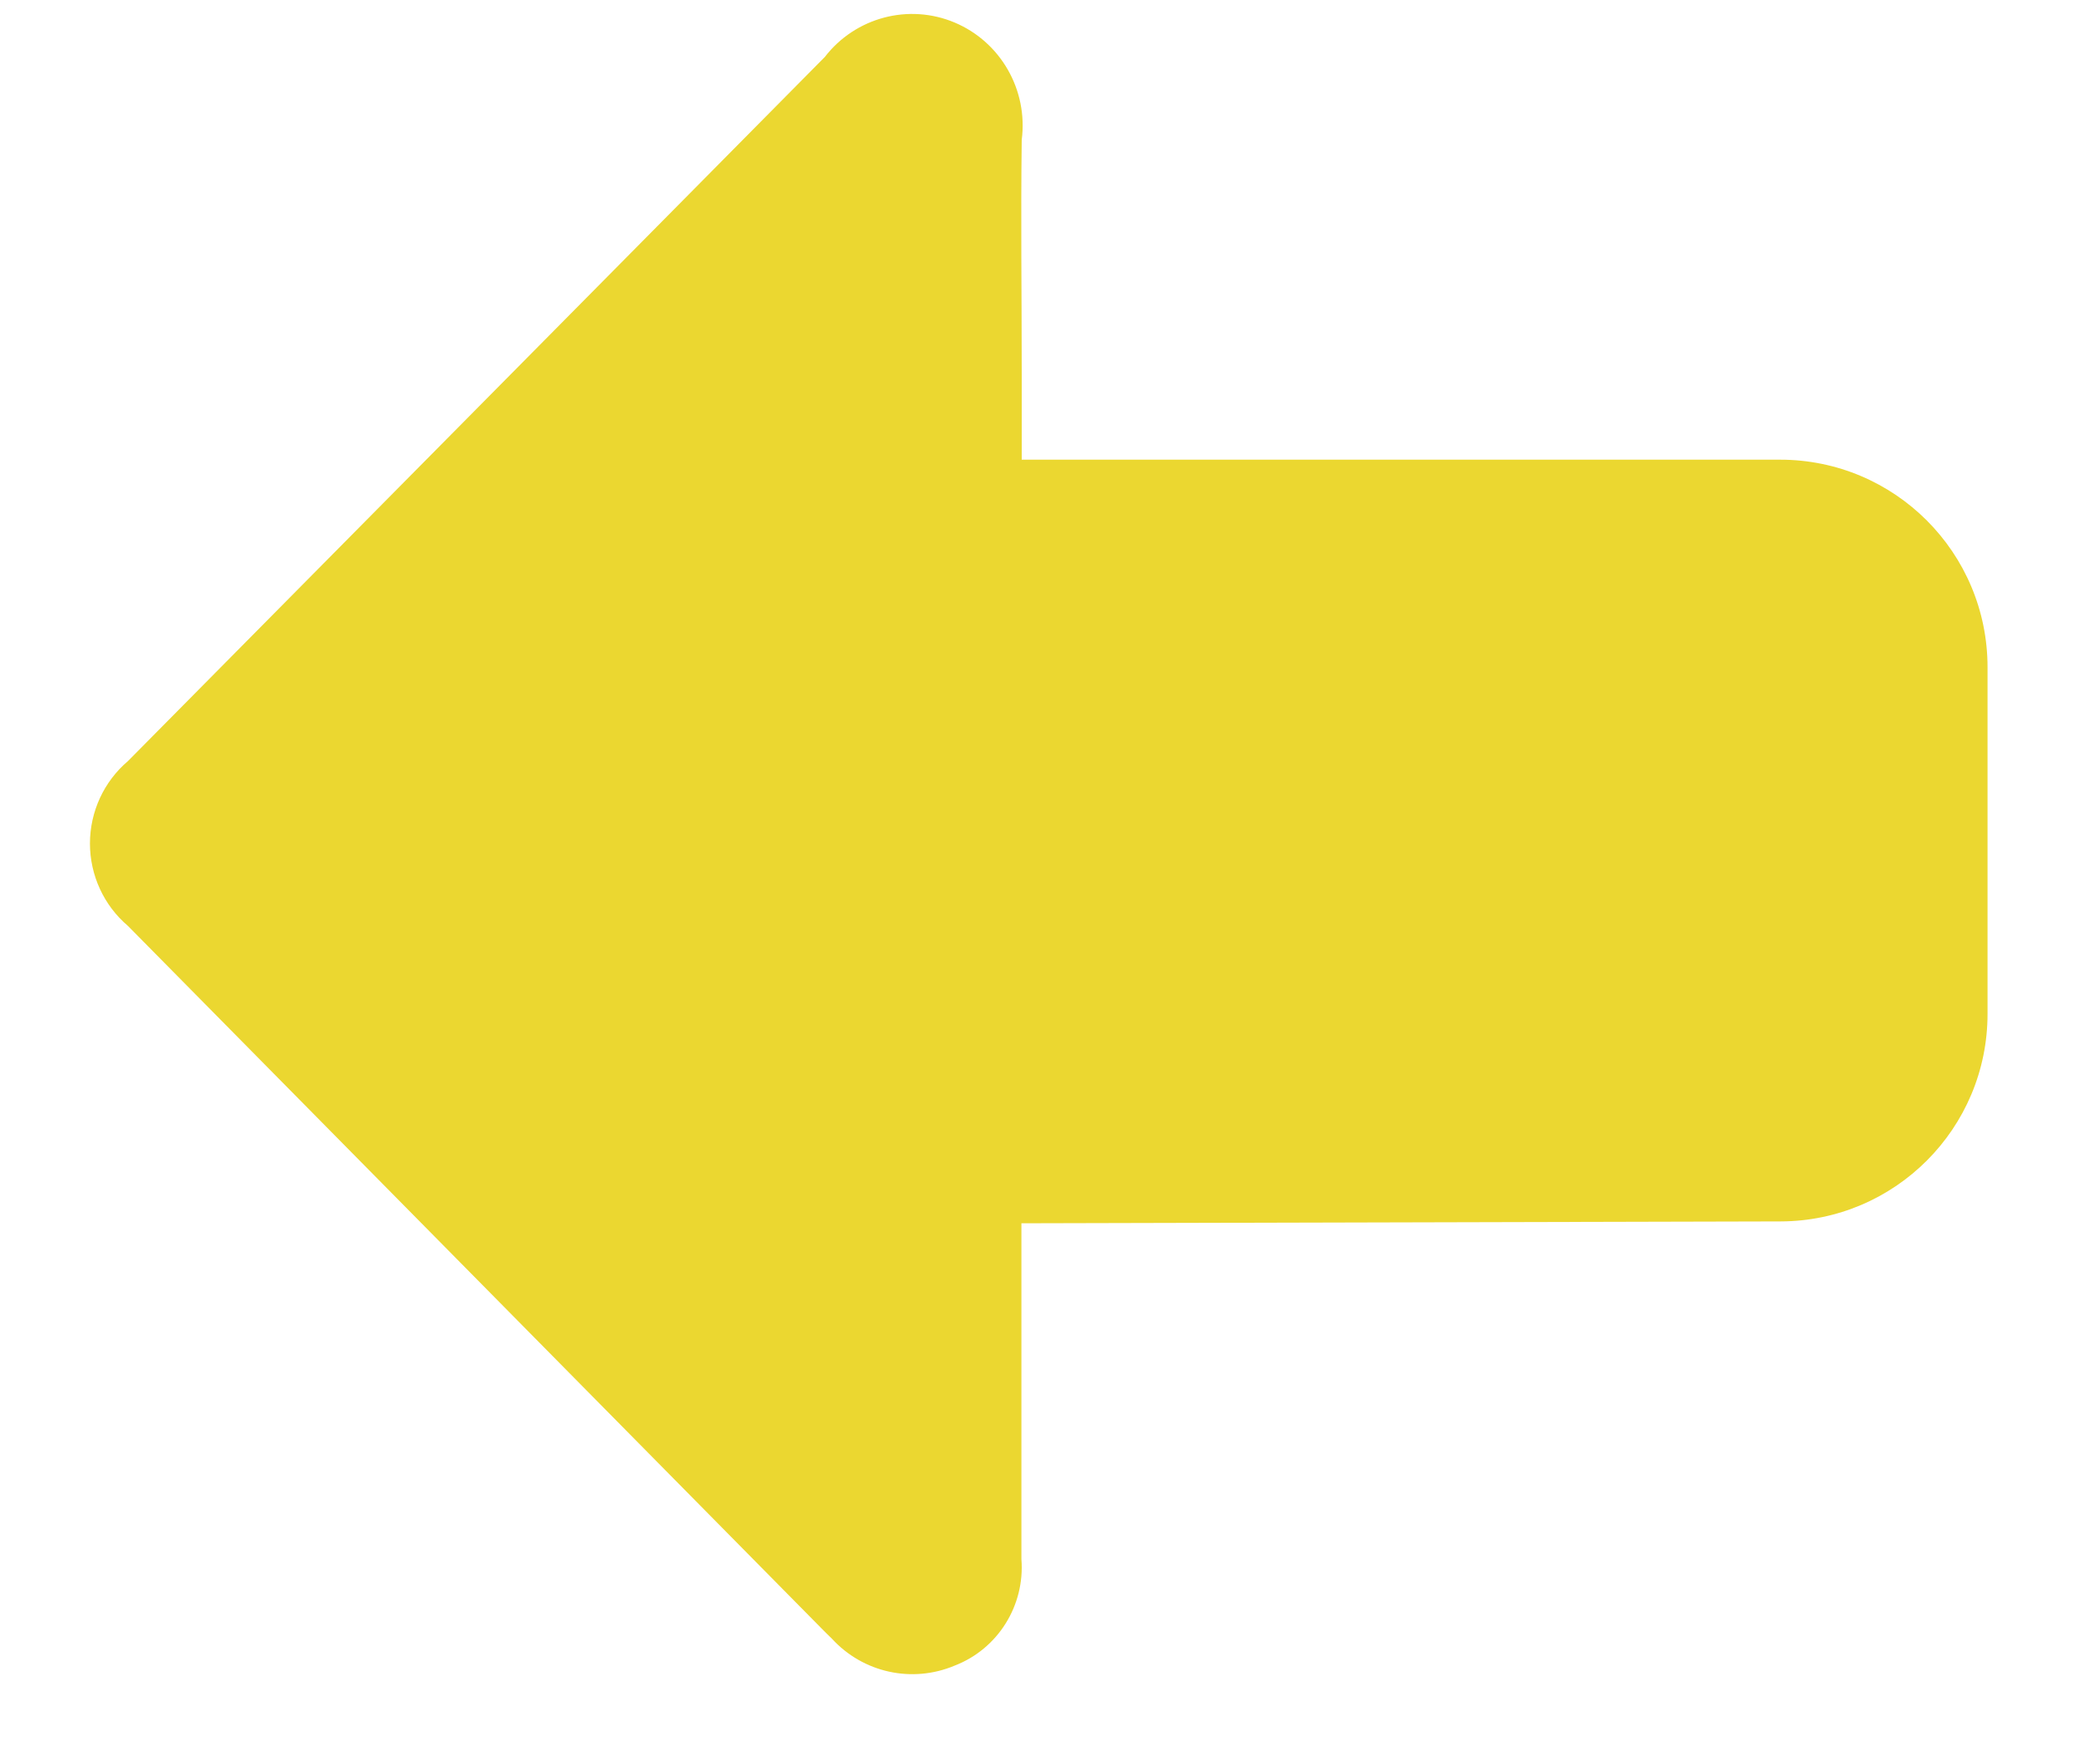
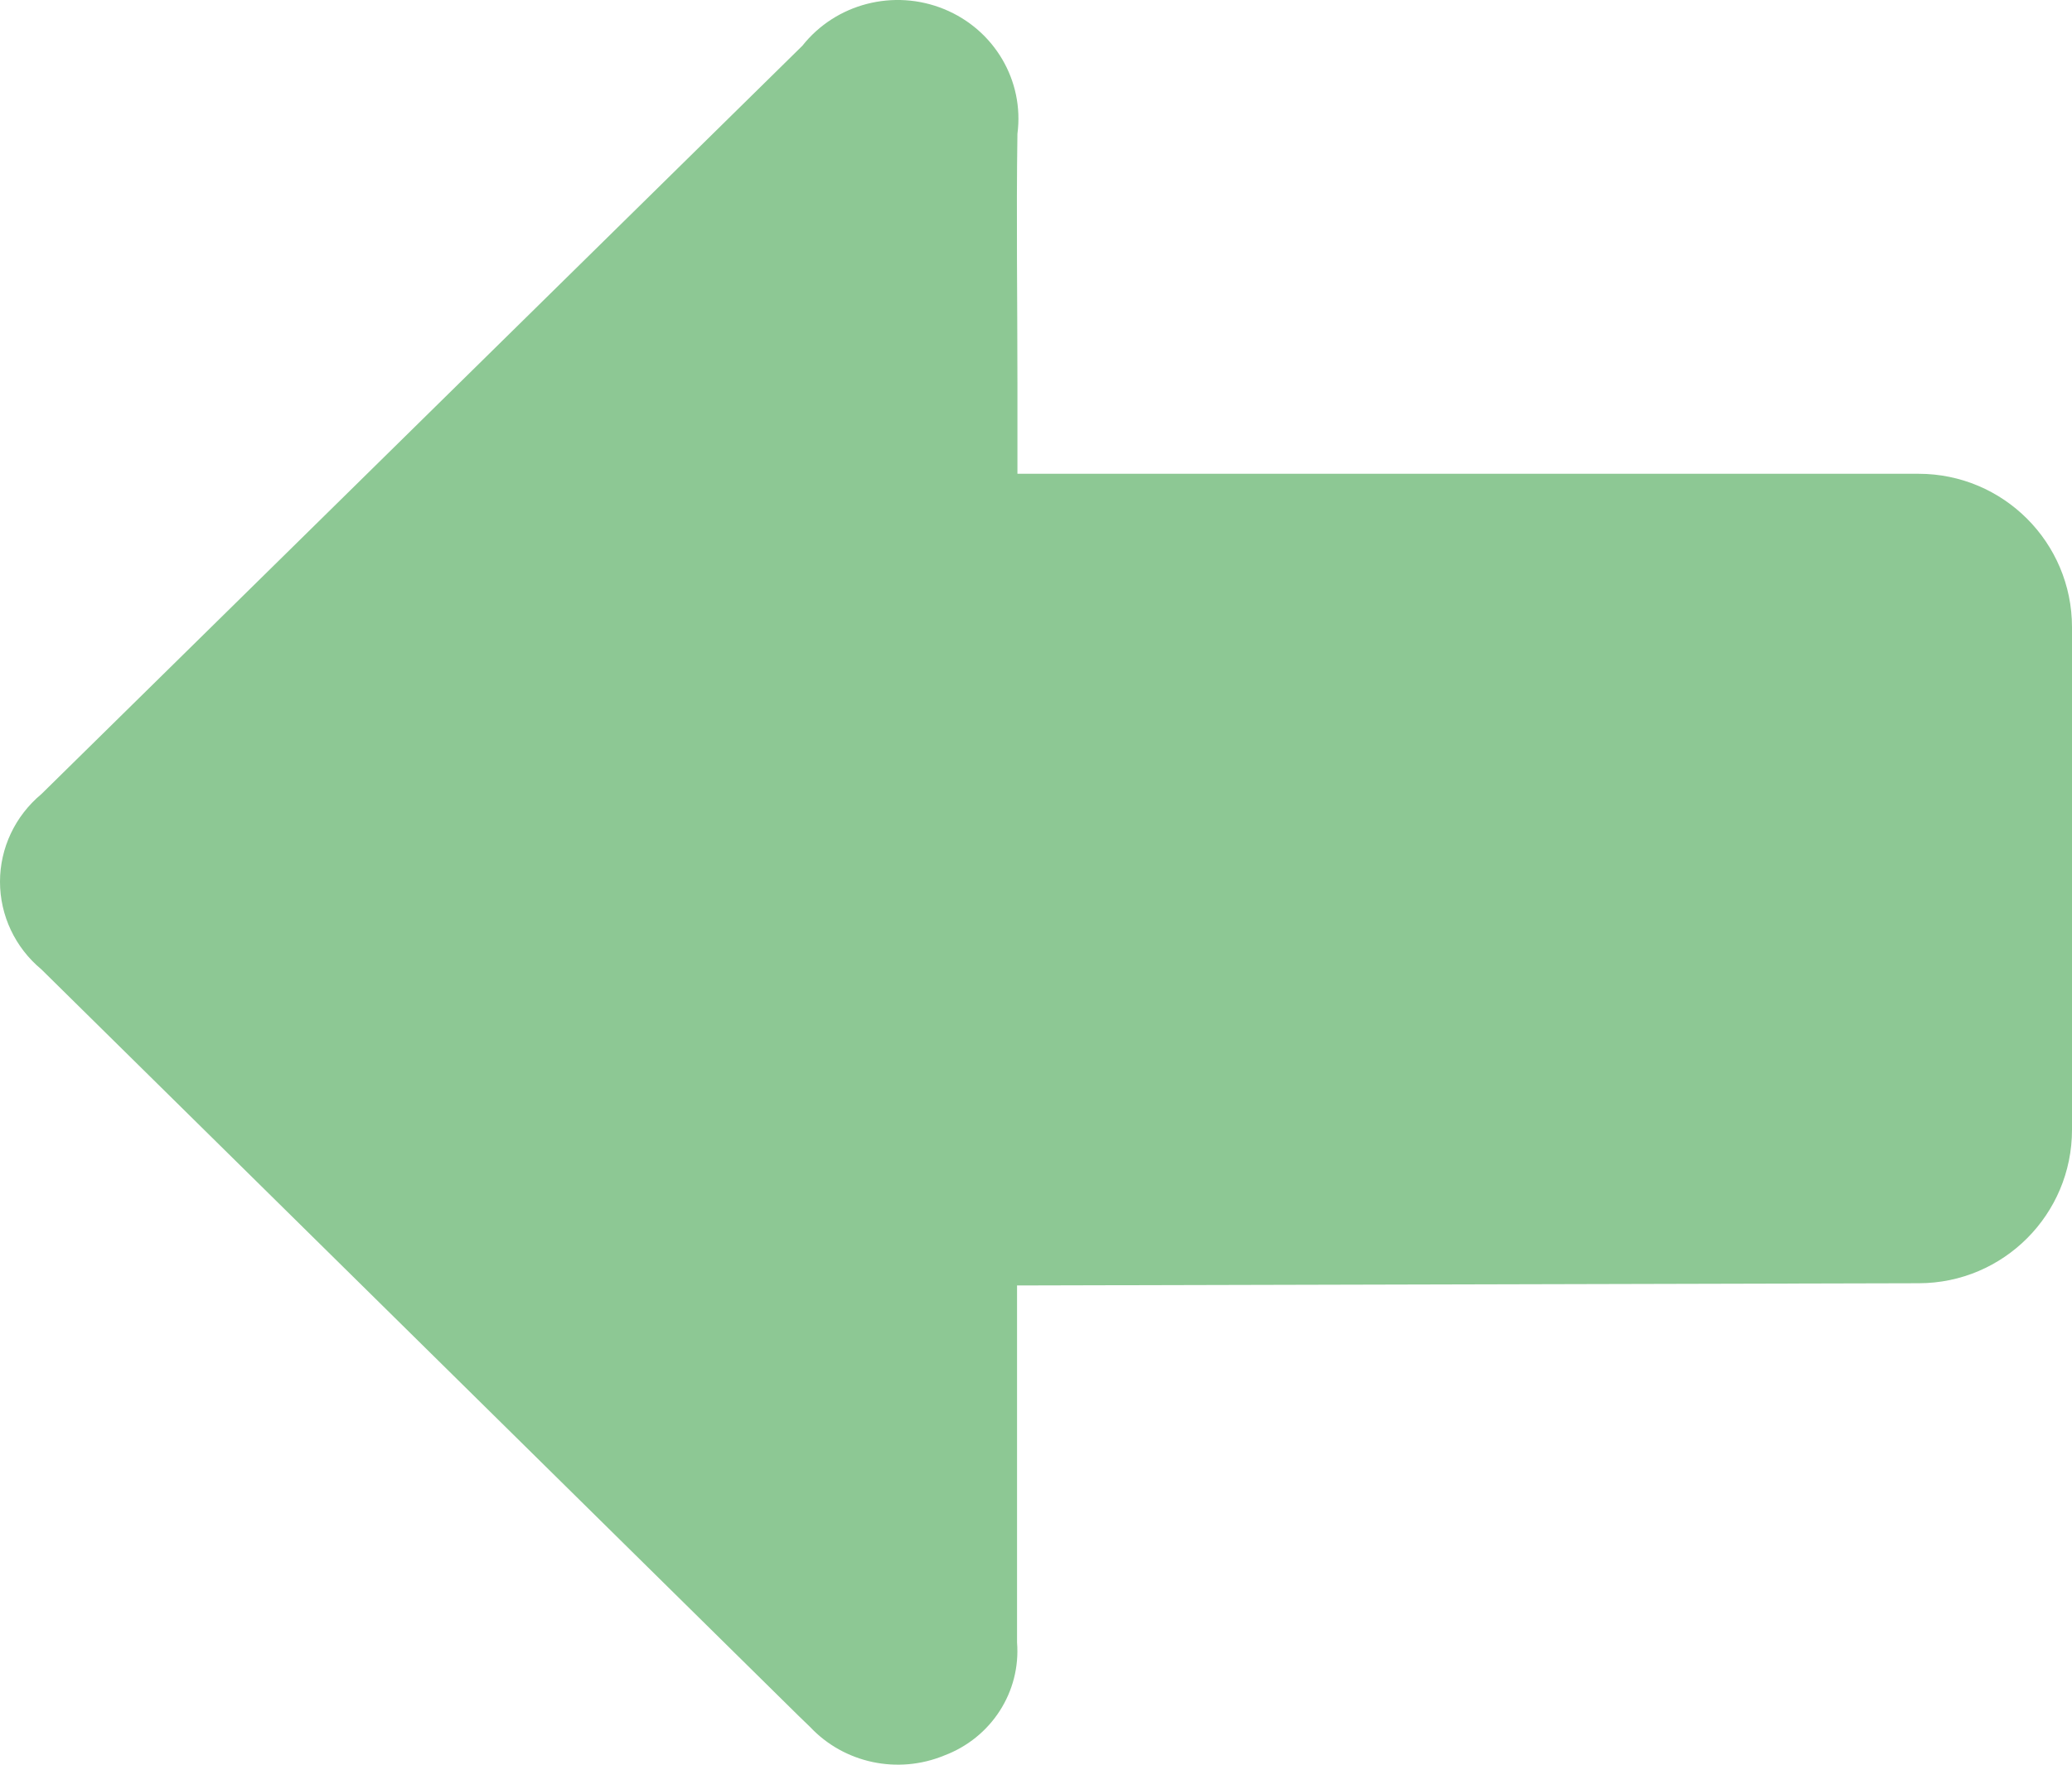
- <svg xmlns="http://www.w3.org/2000/svg" width="20px" height="17px" viewBox="0 0 20 17" version="1.1">
-   <g id="Interactive-Poster-Tool" stroke="none" stroke-width="1" fill="none" fill-rule="evenodd">
-     <g id="Result" transform="translate(-557, -532)" fill="#EBD730" fill-rule="nonzero">
-       <g id="back-button" transform="translate(547, 520)">
-         <path d="M27.162,23.771 L19.845,23.789 L19.845,23.789 L19.845,24.019 C19.845,25.146 19.845,25.899 19.845,27.026 C19.88,27.474 19.617,27.892 19.201,28.052 C18.792,28.224 18.32,28.121 18.019,27.793 C17.985,27.761 17.952,27.727 17.918,27.693 L11.233,20.923 C11.001,20.726 10.867,20.435 10.867,20.129 C10.867,19.823 11.001,19.532 11.233,19.335 L17.95,12.549 C18.245,12.167 18.758,12.031 19.201,12.217 C19.645,12.404 19.91,12.867 19.848,13.348 C19.838,14.1 19.848,14.851 19.848,15.604 L19.848,16.43 L27.157,16.43 C28.262,16.43 29.157,17.325 29.157,18.43 L29.157,21.771 C29.157,22.874 28.265,23.768 27.162,23.771 Z" id="Path_61" />
+ <svg xmlns="http://www.w3.org/2000/svg" width="27px" height="23px" viewBox="0 0 27 23" version="1.1">
+   <g id="Map-Copy" stroke="none" stroke-width="1" fill="none" fill-rule="evenodd">
+     <g id="Category-stage-2" transform="translate(-329, -375)" fill="#8DC894" fill-rule="nonzero">
+       <g id="back-button-copy-2" transform="translate(313, 357)">
+         <path d="M41.005,34.725 L29.253,34.754 L29.253,34.754 L29.253,35.084 C29.253,36.704 29.253,37.786 29.253,39.406 C29.304,40.051 28.917,40.651 28.302,40.881 C27.699,41.129 27.001,40.981 26.557,40.509 C26.508,40.463 26.458,40.414 26.409,40.366 L16.539,30.634 C16.197,30.35 16,29.932 16,29.492 C16,29.052 16.197,28.635 16.539,28.35 L26.456,18.596 C26.892,18.046 27.648,17.851 28.303,18.119 C28.958,18.387 29.349,19.053 29.258,19.744 C29.242,20.826 29.258,21.905 29.258,22.987 L29.258,24.175 L41,24.175 C42.105,24.175 43,25.07 43,26.175 L43,32.725 C43,33.828 42.108,34.723 41.005,34.725 Z" id="Path_61" />
      </g>
    </g>
  </g>
</svg>
